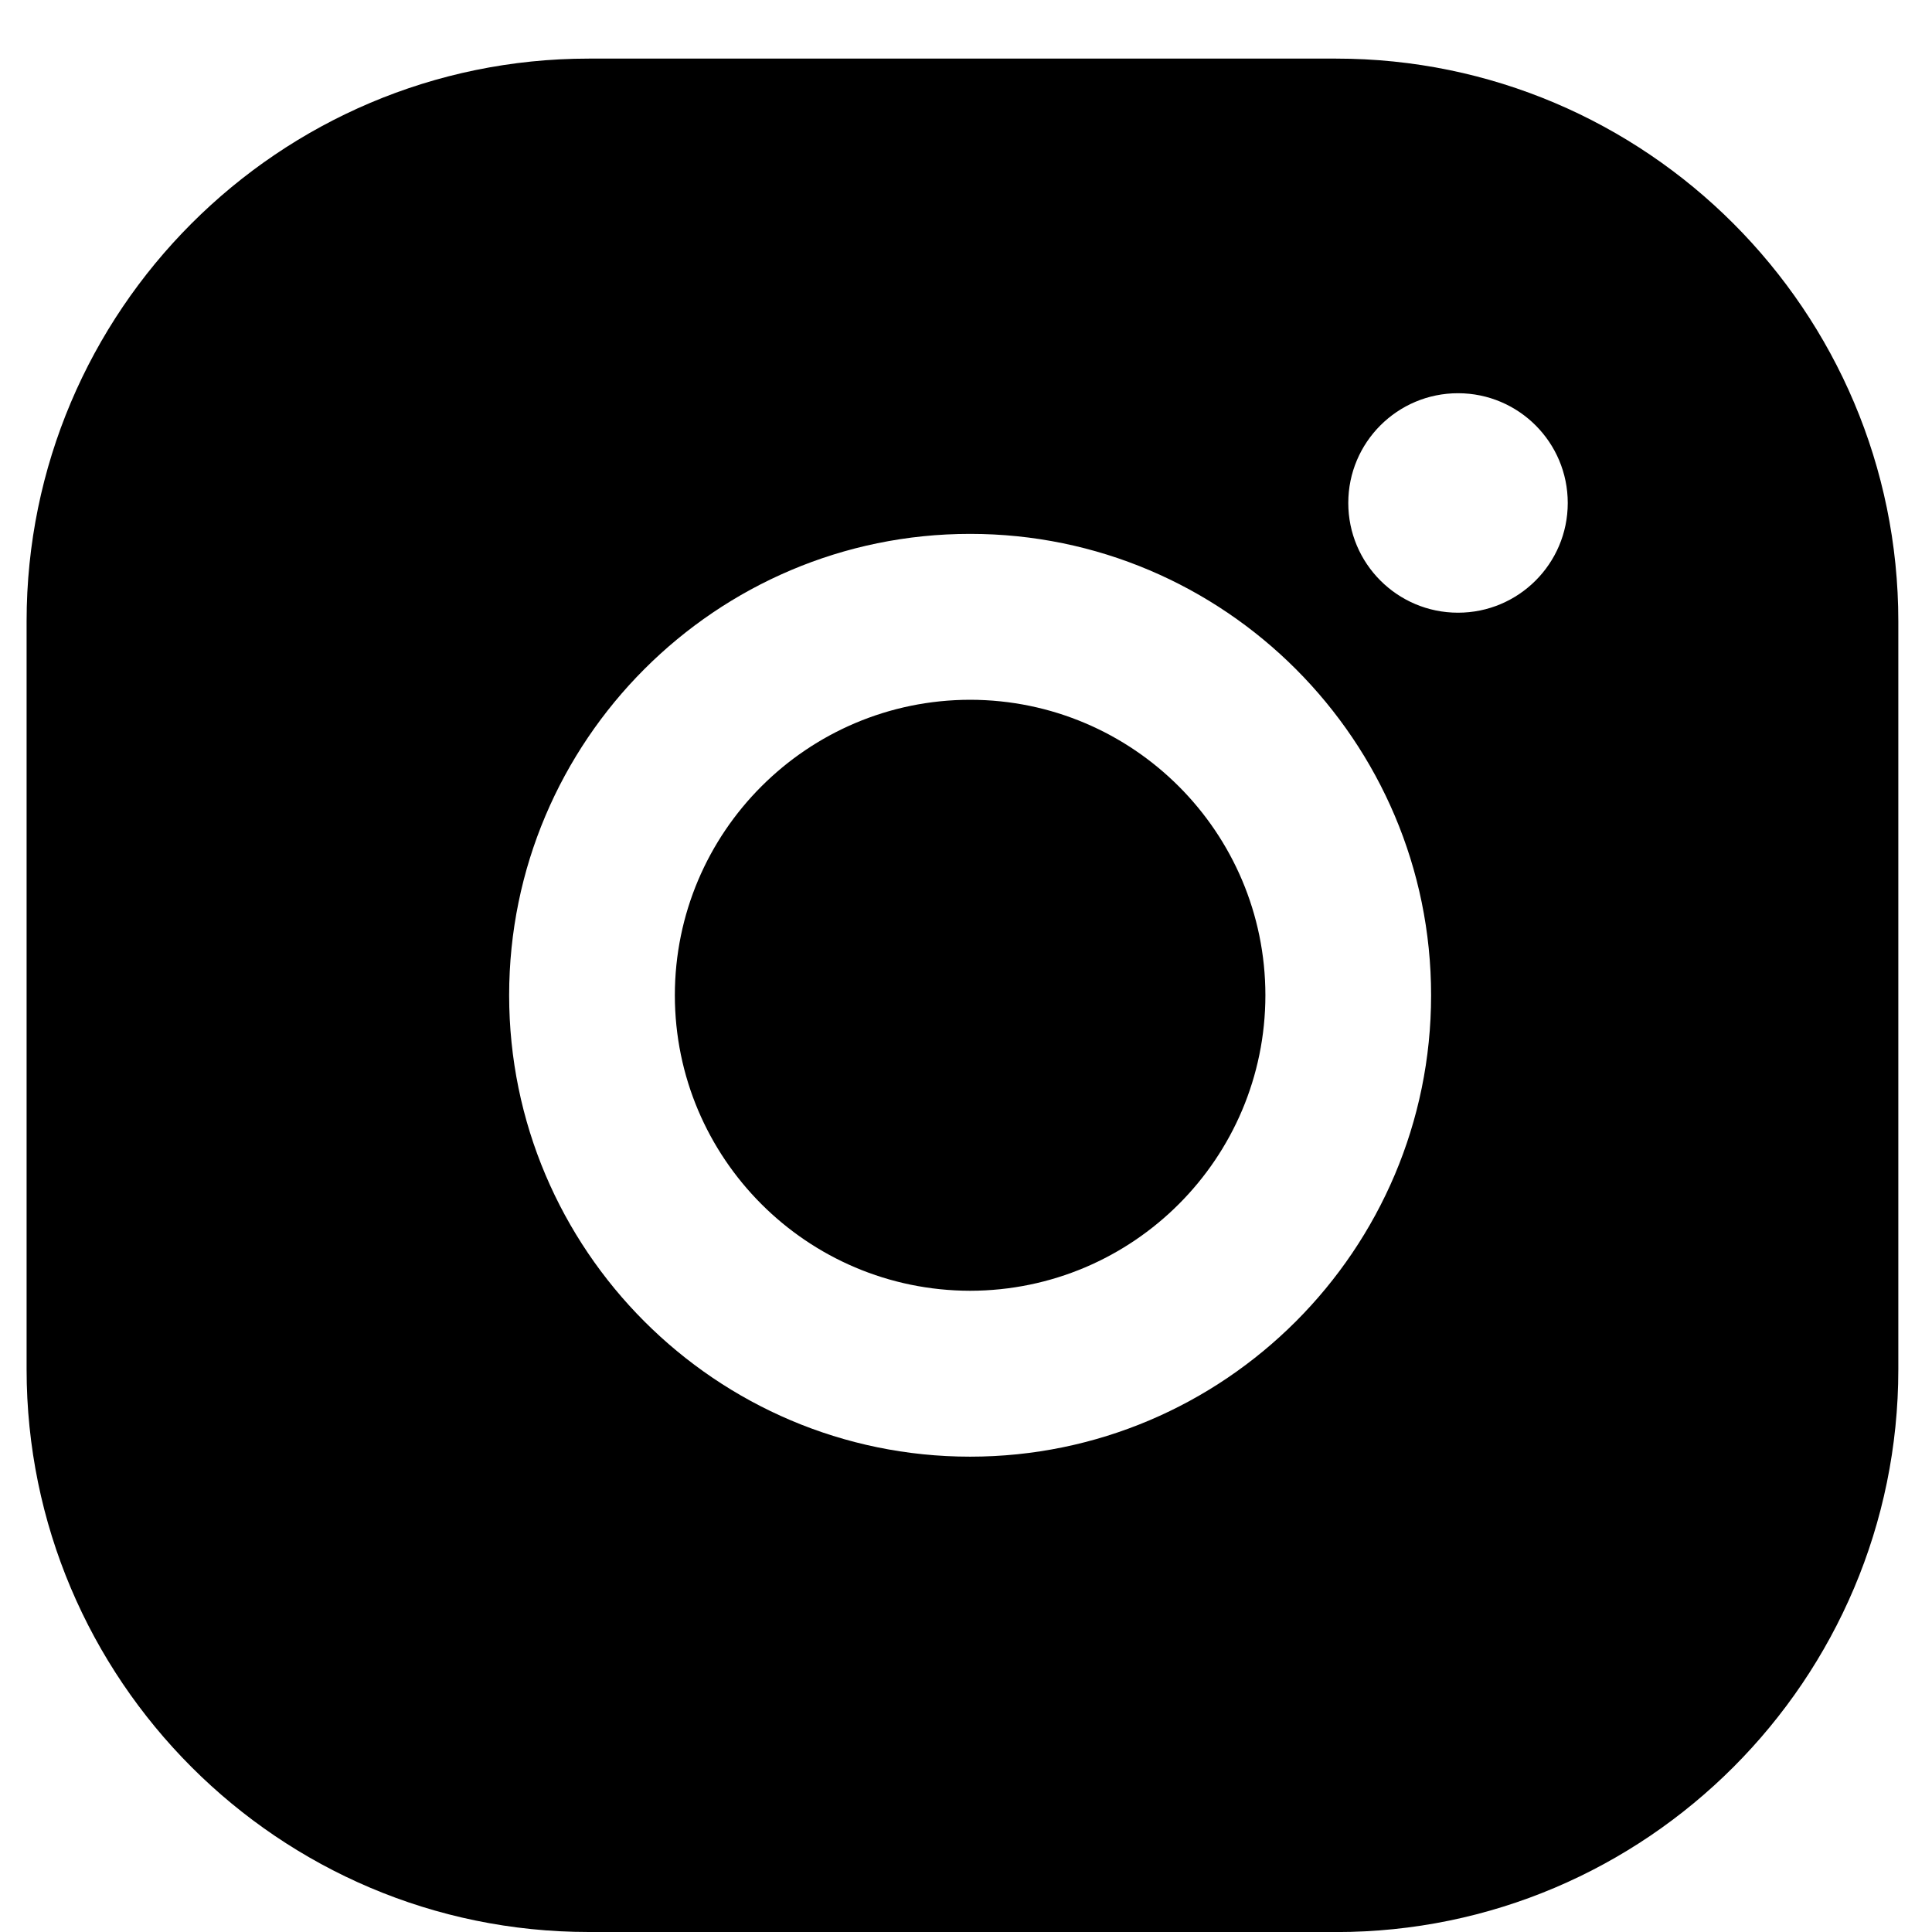
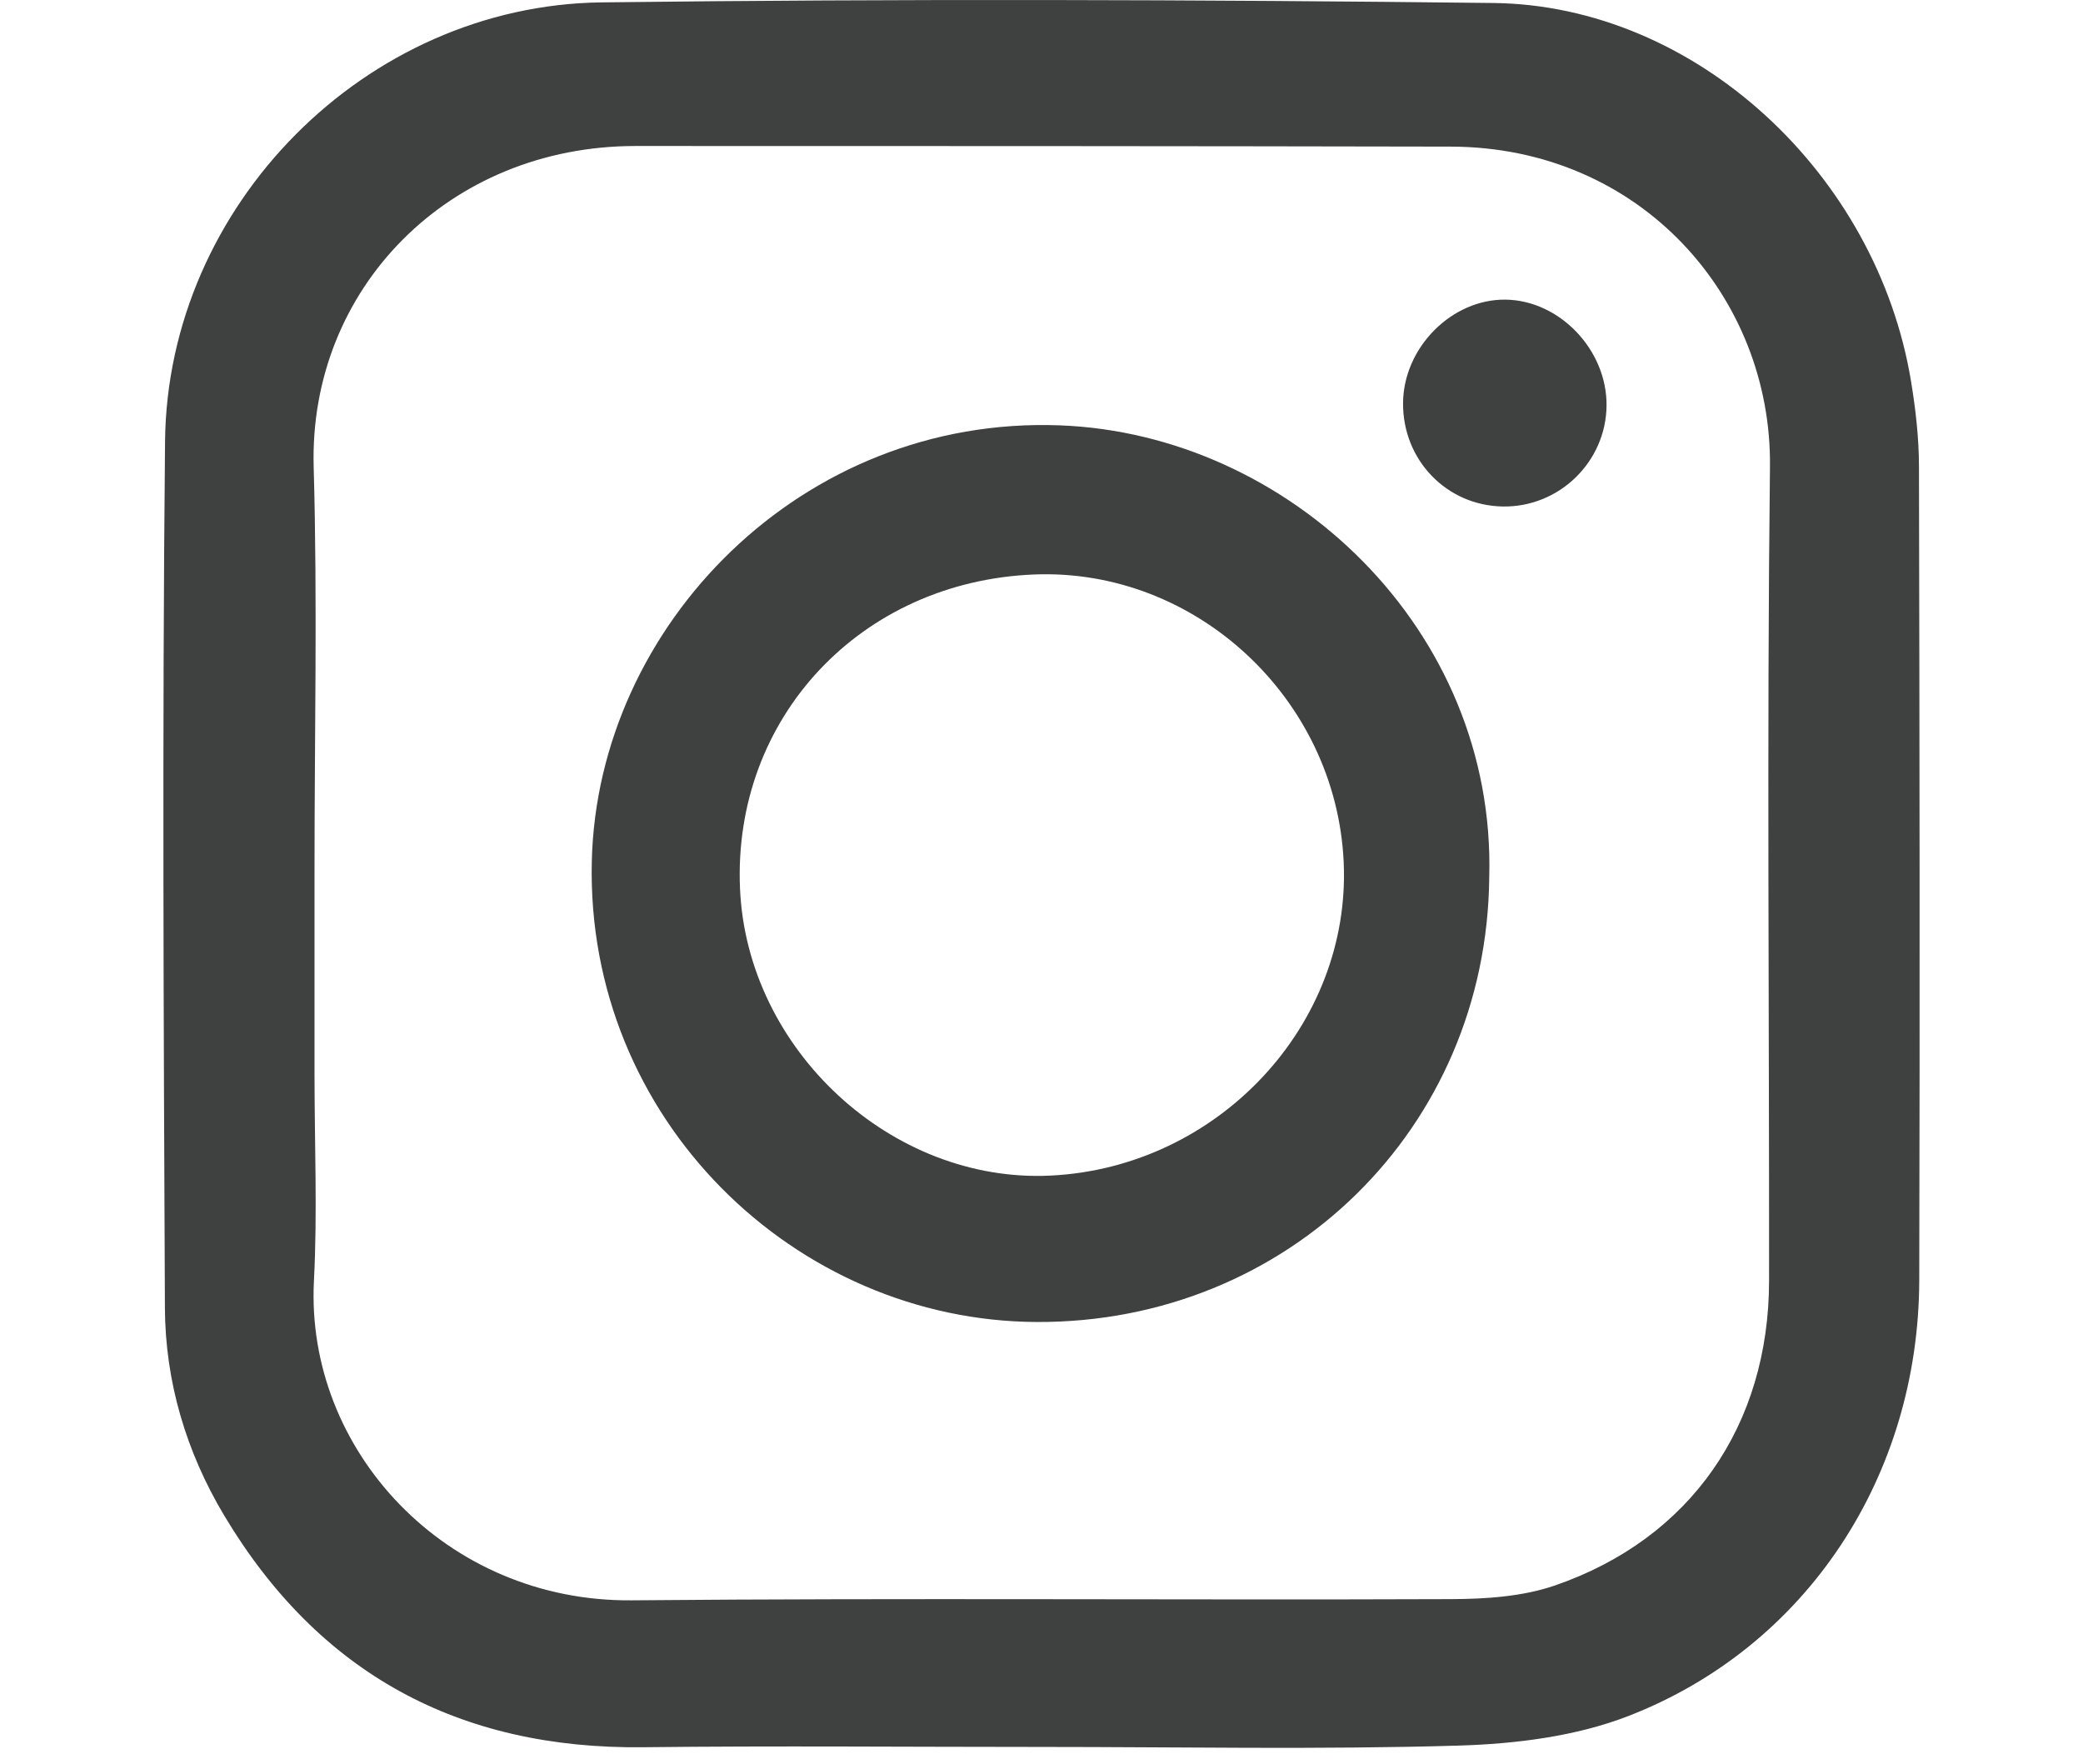
- <svg xmlns="http://www.w3.org/2000/svg" width="30" height="30" viewBox="0 0 30 30">
+ <svg xmlns="http://www.w3.org/2000/svg" version="1.1" id="Layer_1" x="0px" y="0px" viewBox="0 0 576 487.68" style="enable-background:new 0 0 576 487.68;" xml:space="preserve">
+   <style type="text/css">
+ 	.st0{fill:#3F4040;}
+ </style>
  <g>
-     <g>
-       <path d="M20.936 7.809a1.704 1.704 0 1 0 3.408.002 1.704 1.704 0 0 0-3.408-.002zm-13.03 7.645c0 3.951 3.211 7.165 7.158 7.165 3.947 0 7.158-3.214 7.158-7.165 0-3.95-3.211-7.164-7.158-7.164-3.947 0-7.158 3.214-7.158 7.164zM9.143 30c-4.815 0-8.73-3.921-8.73-8.738V9.647C.413 4.83 4.328.91 9.143.91h11.604c4.814 0 8.73 3.92 8.73 8.738v11.615c0 4.817-3.916 8.738-8.73 8.738zm1.336-14.546a4.591 4.591 0 0 1 4.585-4.588 4.591 4.591 0 0 1 4.585 4.588 4.592 4.592 0 0 1-4.585 4.589 4.592 4.592 0 0 1-4.585-4.589z" />
-     </g>
+     <path class="st0" d="M287.78,483.04c-36.63,0-73.26-0.34-109.89,0.08c-51,0.59-89.81-20.4-115.94-64.15   C51.45,401.39,45.69,382,45.6,361.59c-0.35-79.86-0.75-159.73,0.04-239.58C46.29,56.86,101.05,1.47,166.32,0.66   C248.53-0.35,330.78-0.12,413,0.83c55.8,0.65,106.05,47.2,115.47,104.73c1.26,7.7,2.16,15.56,2.17,23.35   c0.17,75.01,0.27,150.02,0.08,225.03c-0.13,54.04-30.99,101.39-80.46,120.56c-14.57,5.65-31.21,7.7-46.99,8.17   C364.8,483.8,326.28,483.04,287.78,483.04z M86.97,241.1c0,18.66,0,37.32,0,55.99c0,19.04,0.82,38.11-0.16,57.1   c-2.39,46.66,36.37,88.77,87.85,88.31c75.51-0.68,151.03-0.04,226.55-0.33c9.61-0.04,19.75-0.68,28.71-3.76   c37.57-12.91,59.24-44.31,59.27-84.28c0.06-75.02-0.62-150.05,0.25-225.07c0.54-46.83-35.73-88.41-88.29-88.52   c-75.14-0.15-150.28-0.18-225.42-0.17c-51.67,0-90.37,39.51-88.99,88.76C87.8,166.42,86.96,203.77,86.97,241.1z" />
+     <path class="st0" d="M411.81,242.6c-0.66,69.41-55.64,123.2-125.06,122.94c-66.86-0.24-124.84-56.13-123.1-127.51   c1.59-65.06,58.03-123.08,129.37-120.42C356.38,119.97,413.74,173.97,411.81,242.6z M285.91,158.85   c-47.97,1.95-83.32,39.71-81.28,86.83c1.92,44.56,41.92,81.53,85.88,79.38c46.32-2.27,83.13-41.65,81.05-86.71   C369.47,193.11,330.59,157.03,285.91,158.85z" />
+     <path class="st0" d="M387.98,111.36c0.15-15.3,13.48-28.7,28.35-28.51c14.96,0.2,28.05,13.92,27.92,29.28   c-0.13,15.52-13.05,28.13-28.61,27.92C400.03,139.84,387.82,127.18,387.98,111.36z" />
  </g>
</svg>
